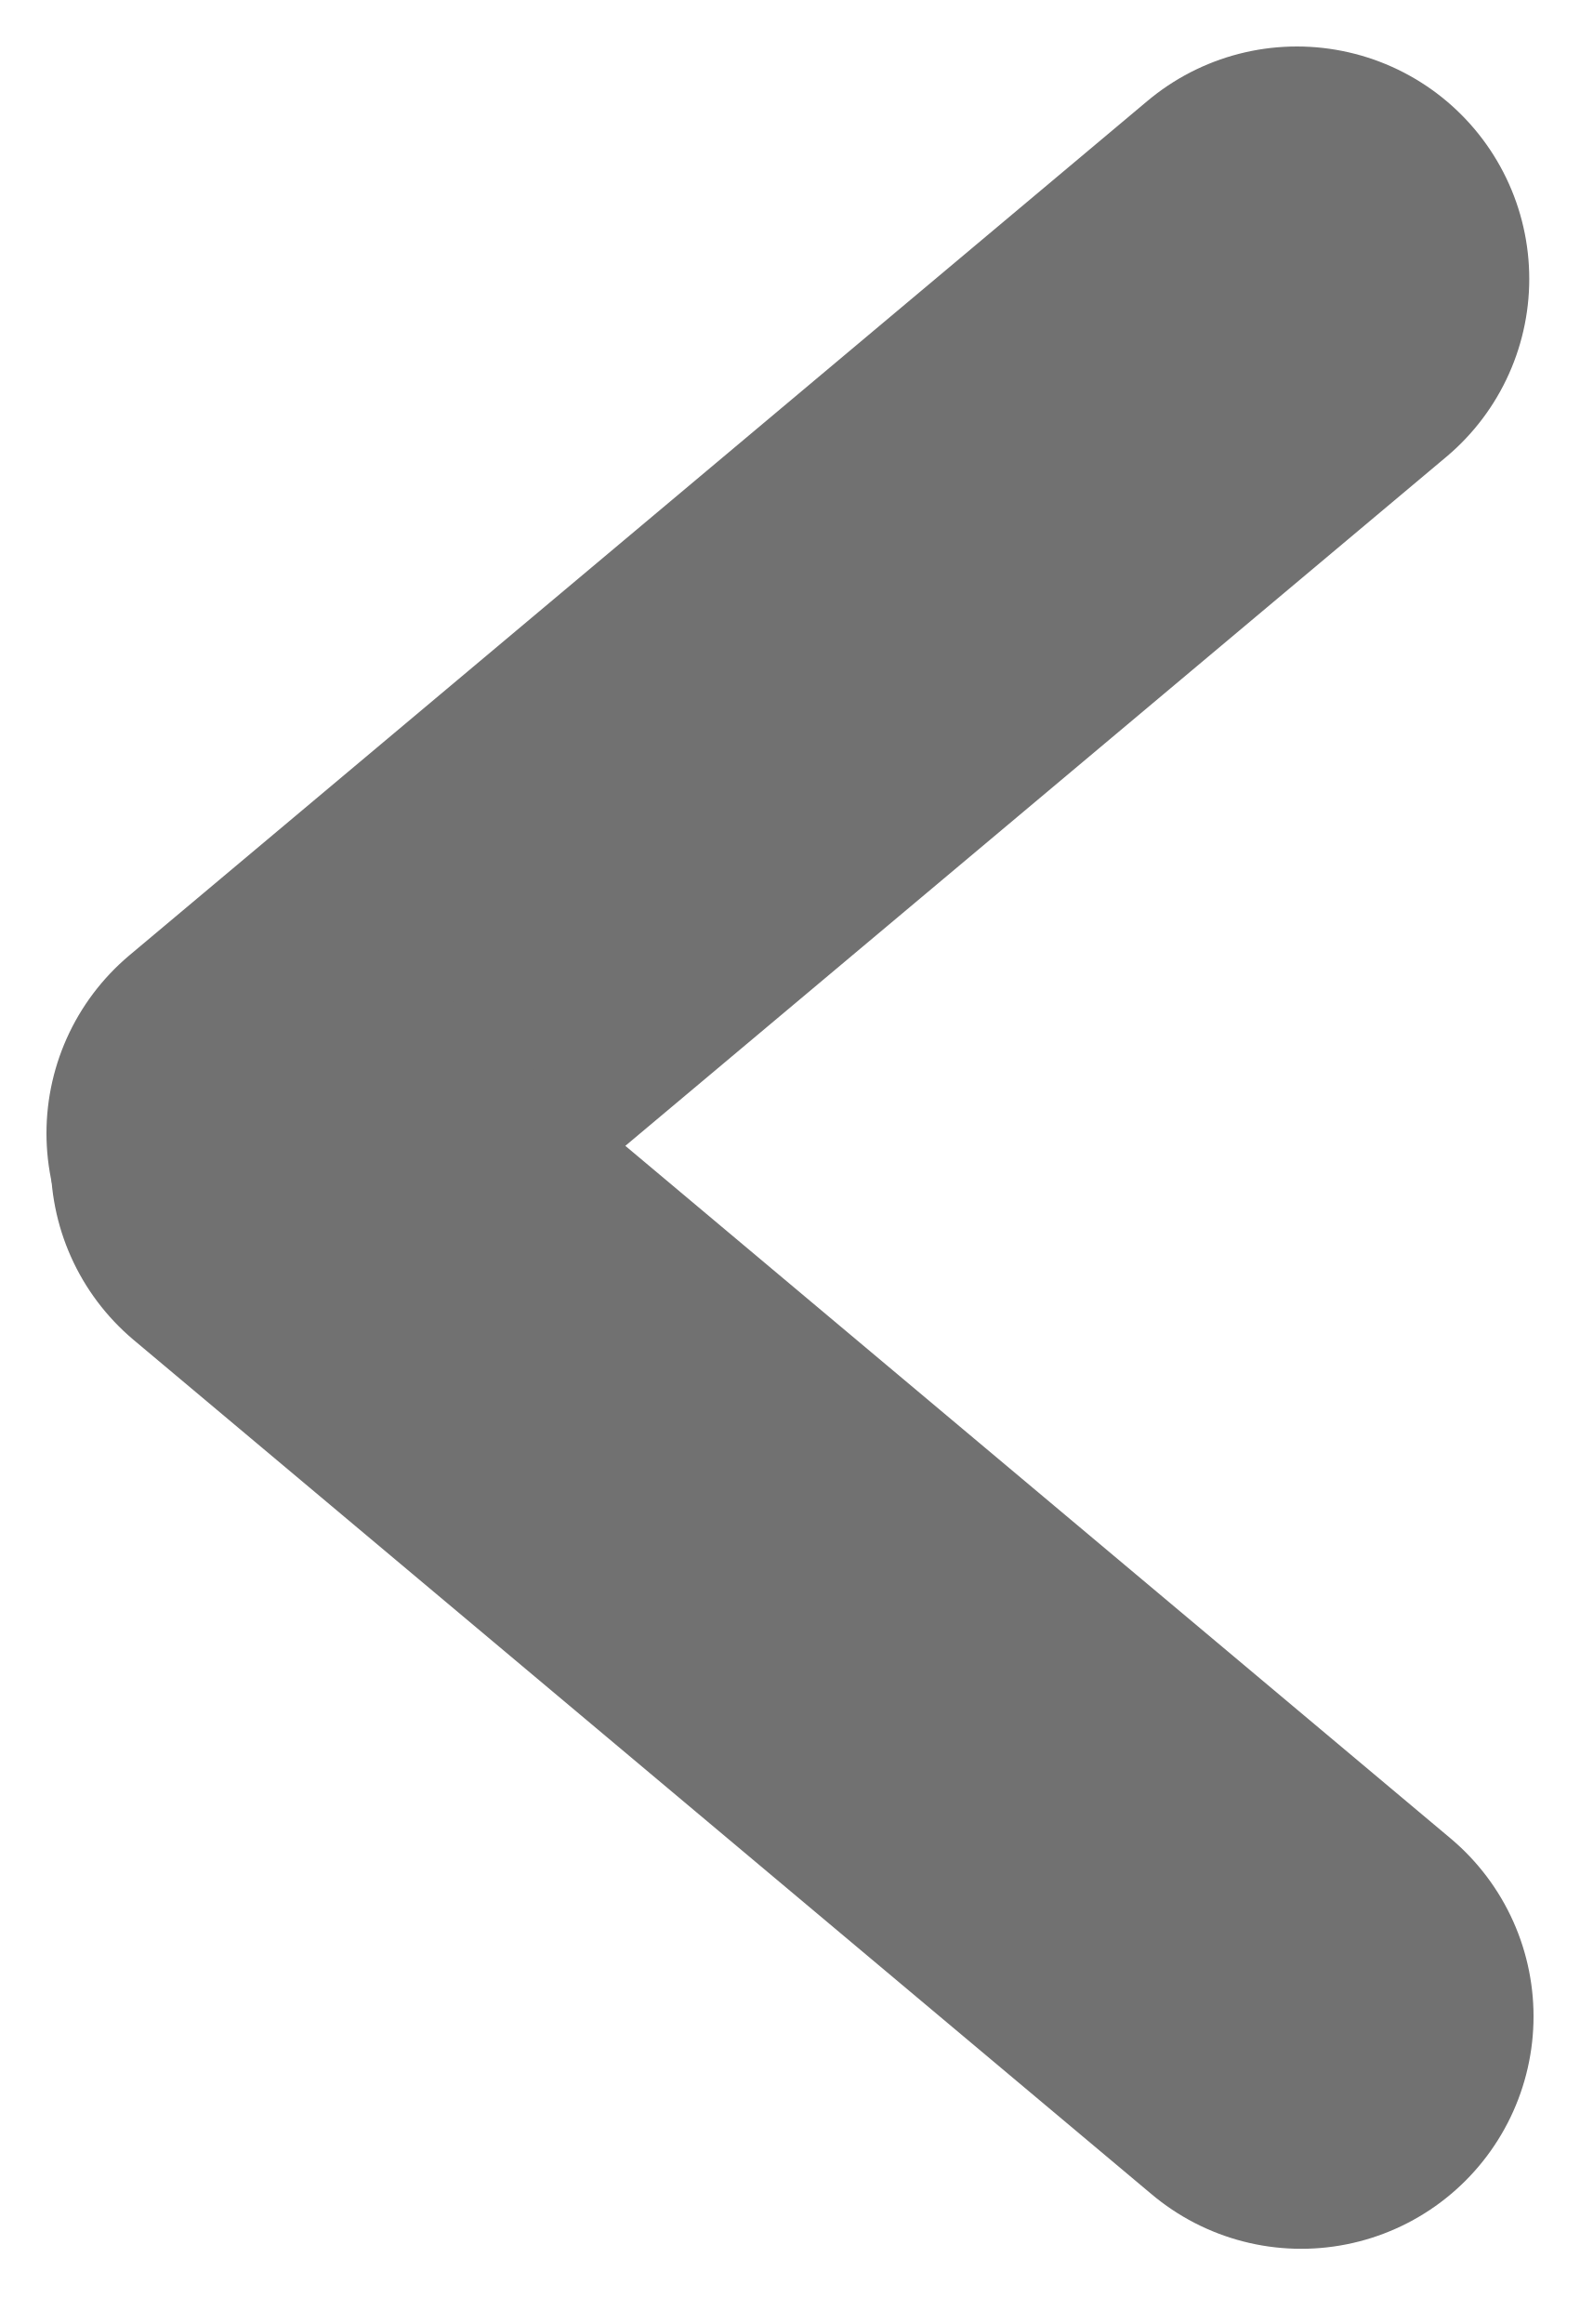
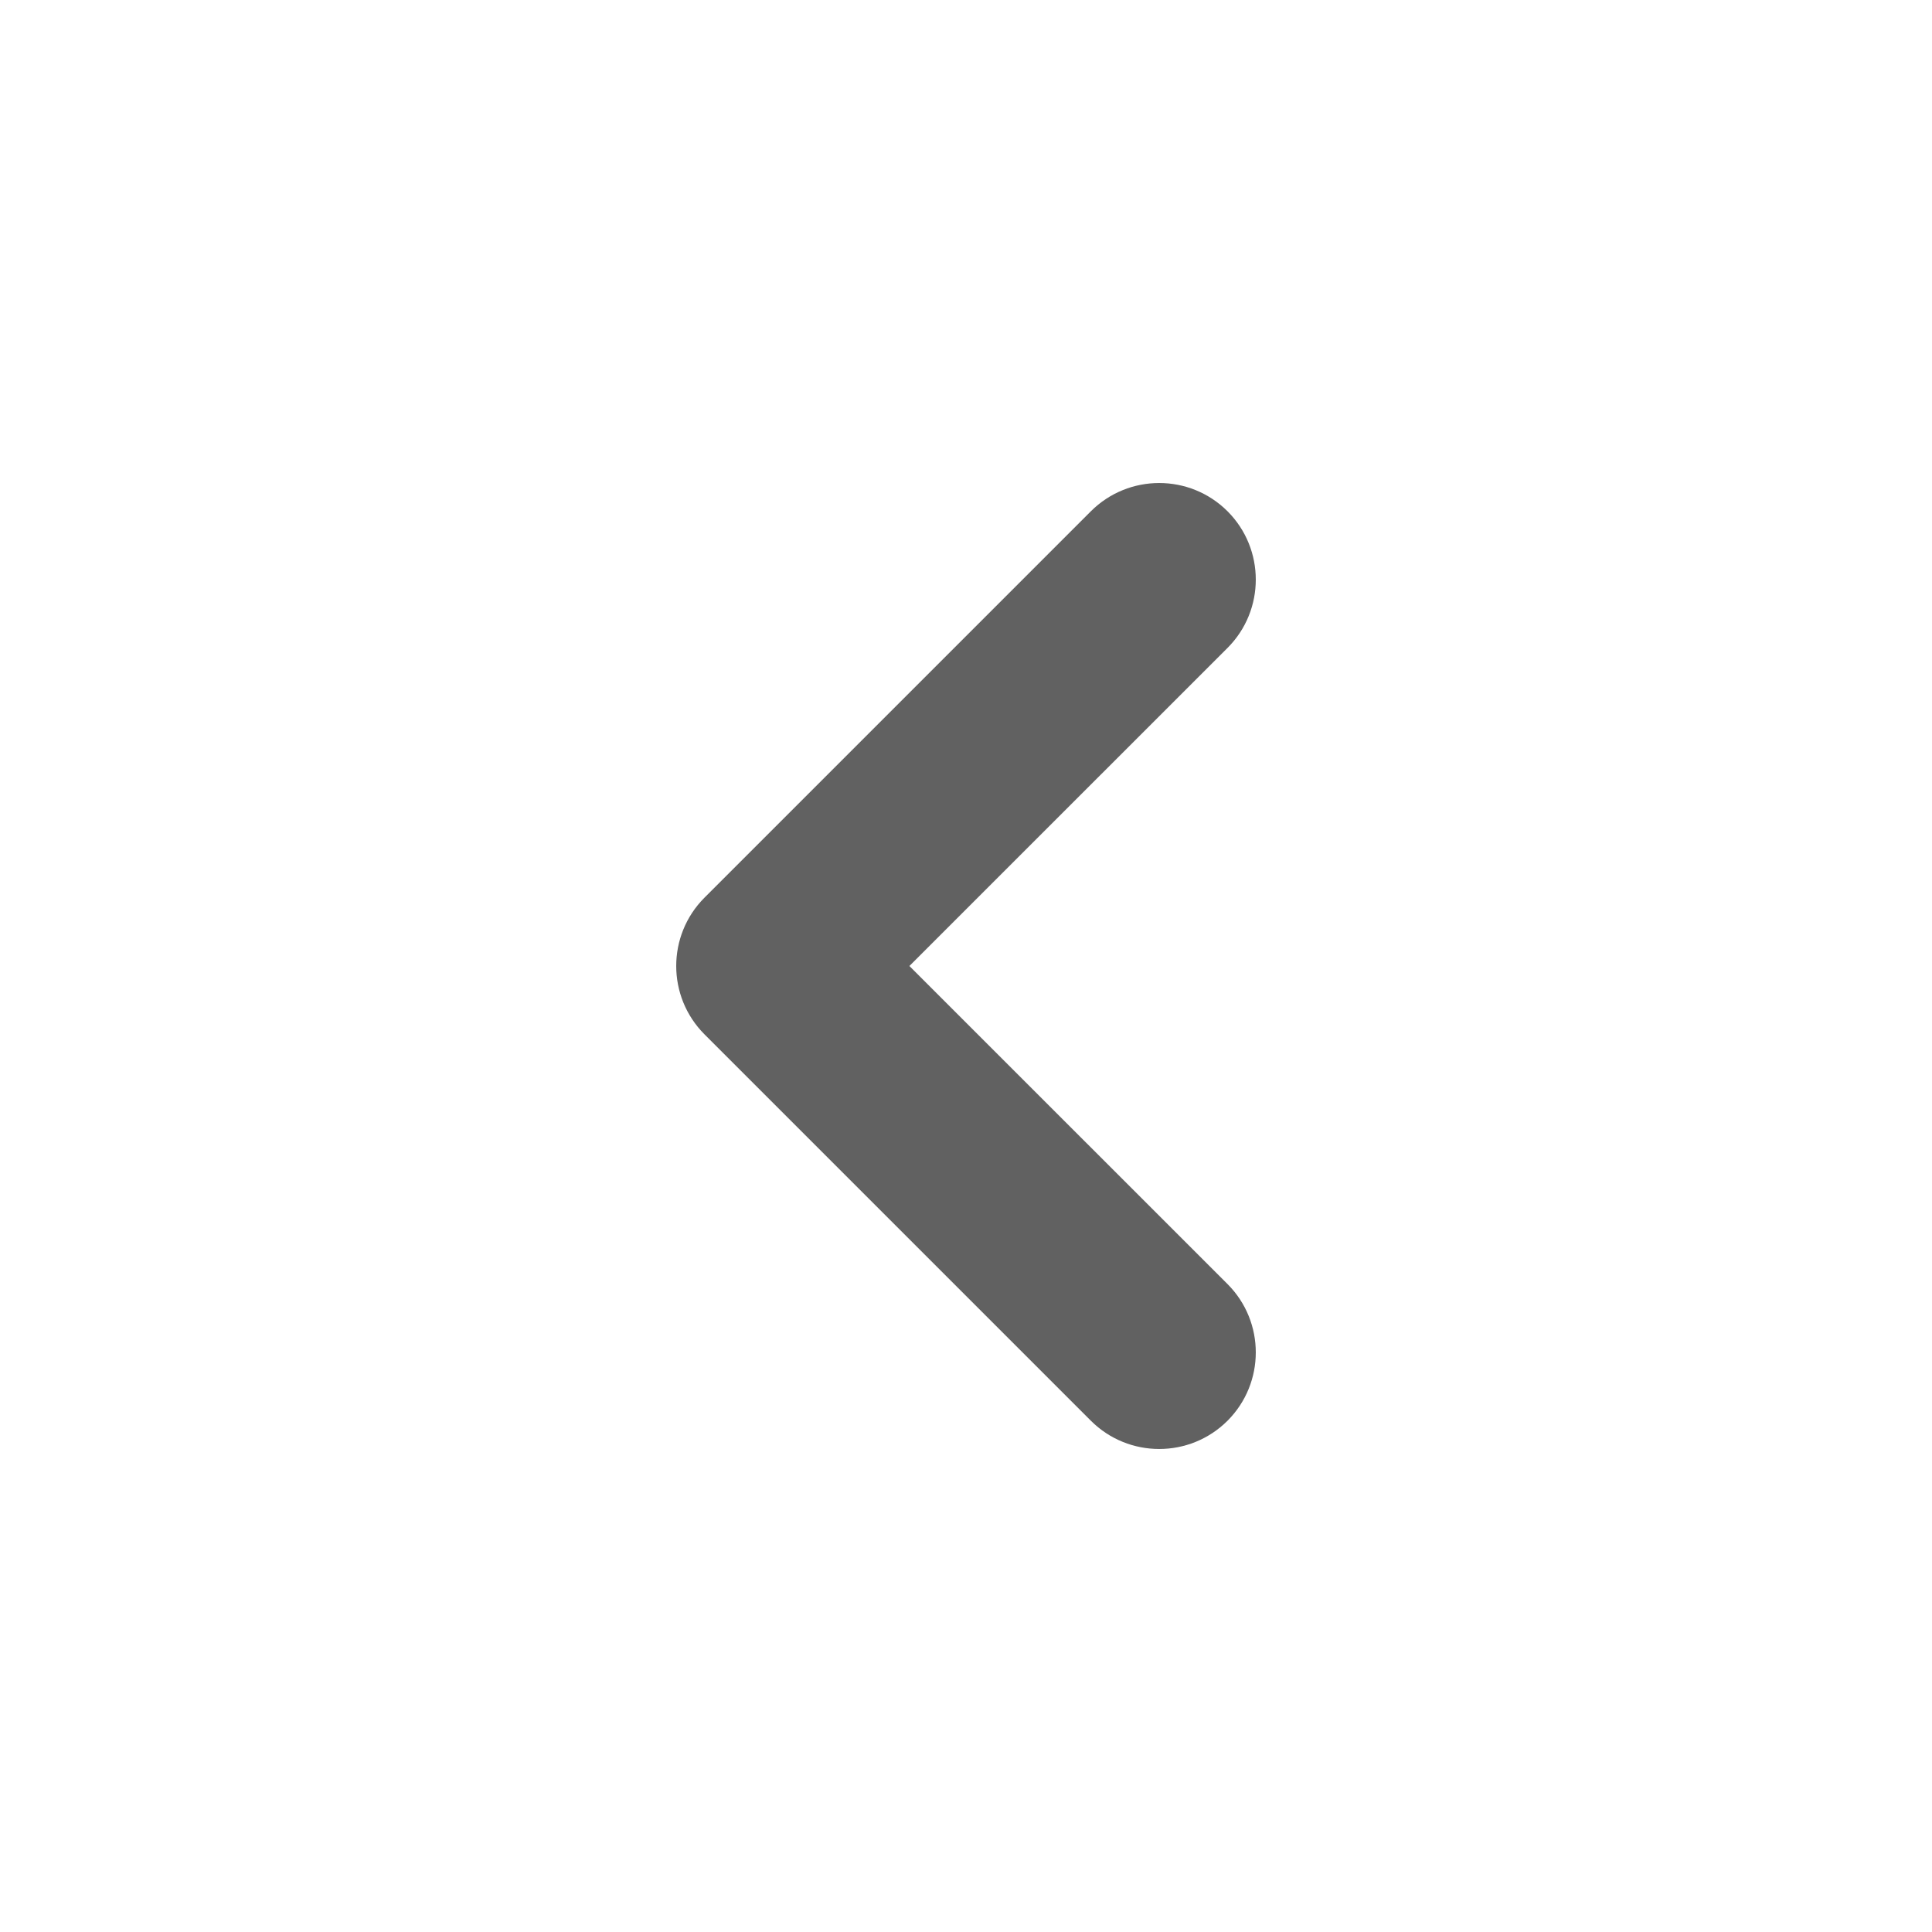
- <svg xmlns="http://www.w3.org/2000/svg" width="17" height="25" viewBox="0 0 17 25" fill="none">
-   <path d="M13.954 3L3 12.191" stroke="#717171" stroke-width="5" stroke-linecap="round" />
-   <path d="M14 21.691L3.046 12.5" stroke="#717171" stroke-width="5" stroke-linecap="round" />
+ <svg xmlns="http://www.w3.org/2000/svg" width="30" height="30" viewBox="0 0 30 30" fill="none">
+   <path fill-rule="evenodd" clip-rule="evenodd" d="M19.061 7.939C19.646 8.525 19.646 9.475 19.061 10.061L14.121 15L19.061 19.939C19.646 20.525 19.646 21.475 19.061 22.061C18.475 22.646 17.525 22.646 16.939 22.061L10.939 16.061C10.354 15.475 10.354 14.525 10.939 13.939L16.939 7.939C17.525 7.354 18.475 7.354 19.061 7.939Z" fill="#616161" />
</svg>
